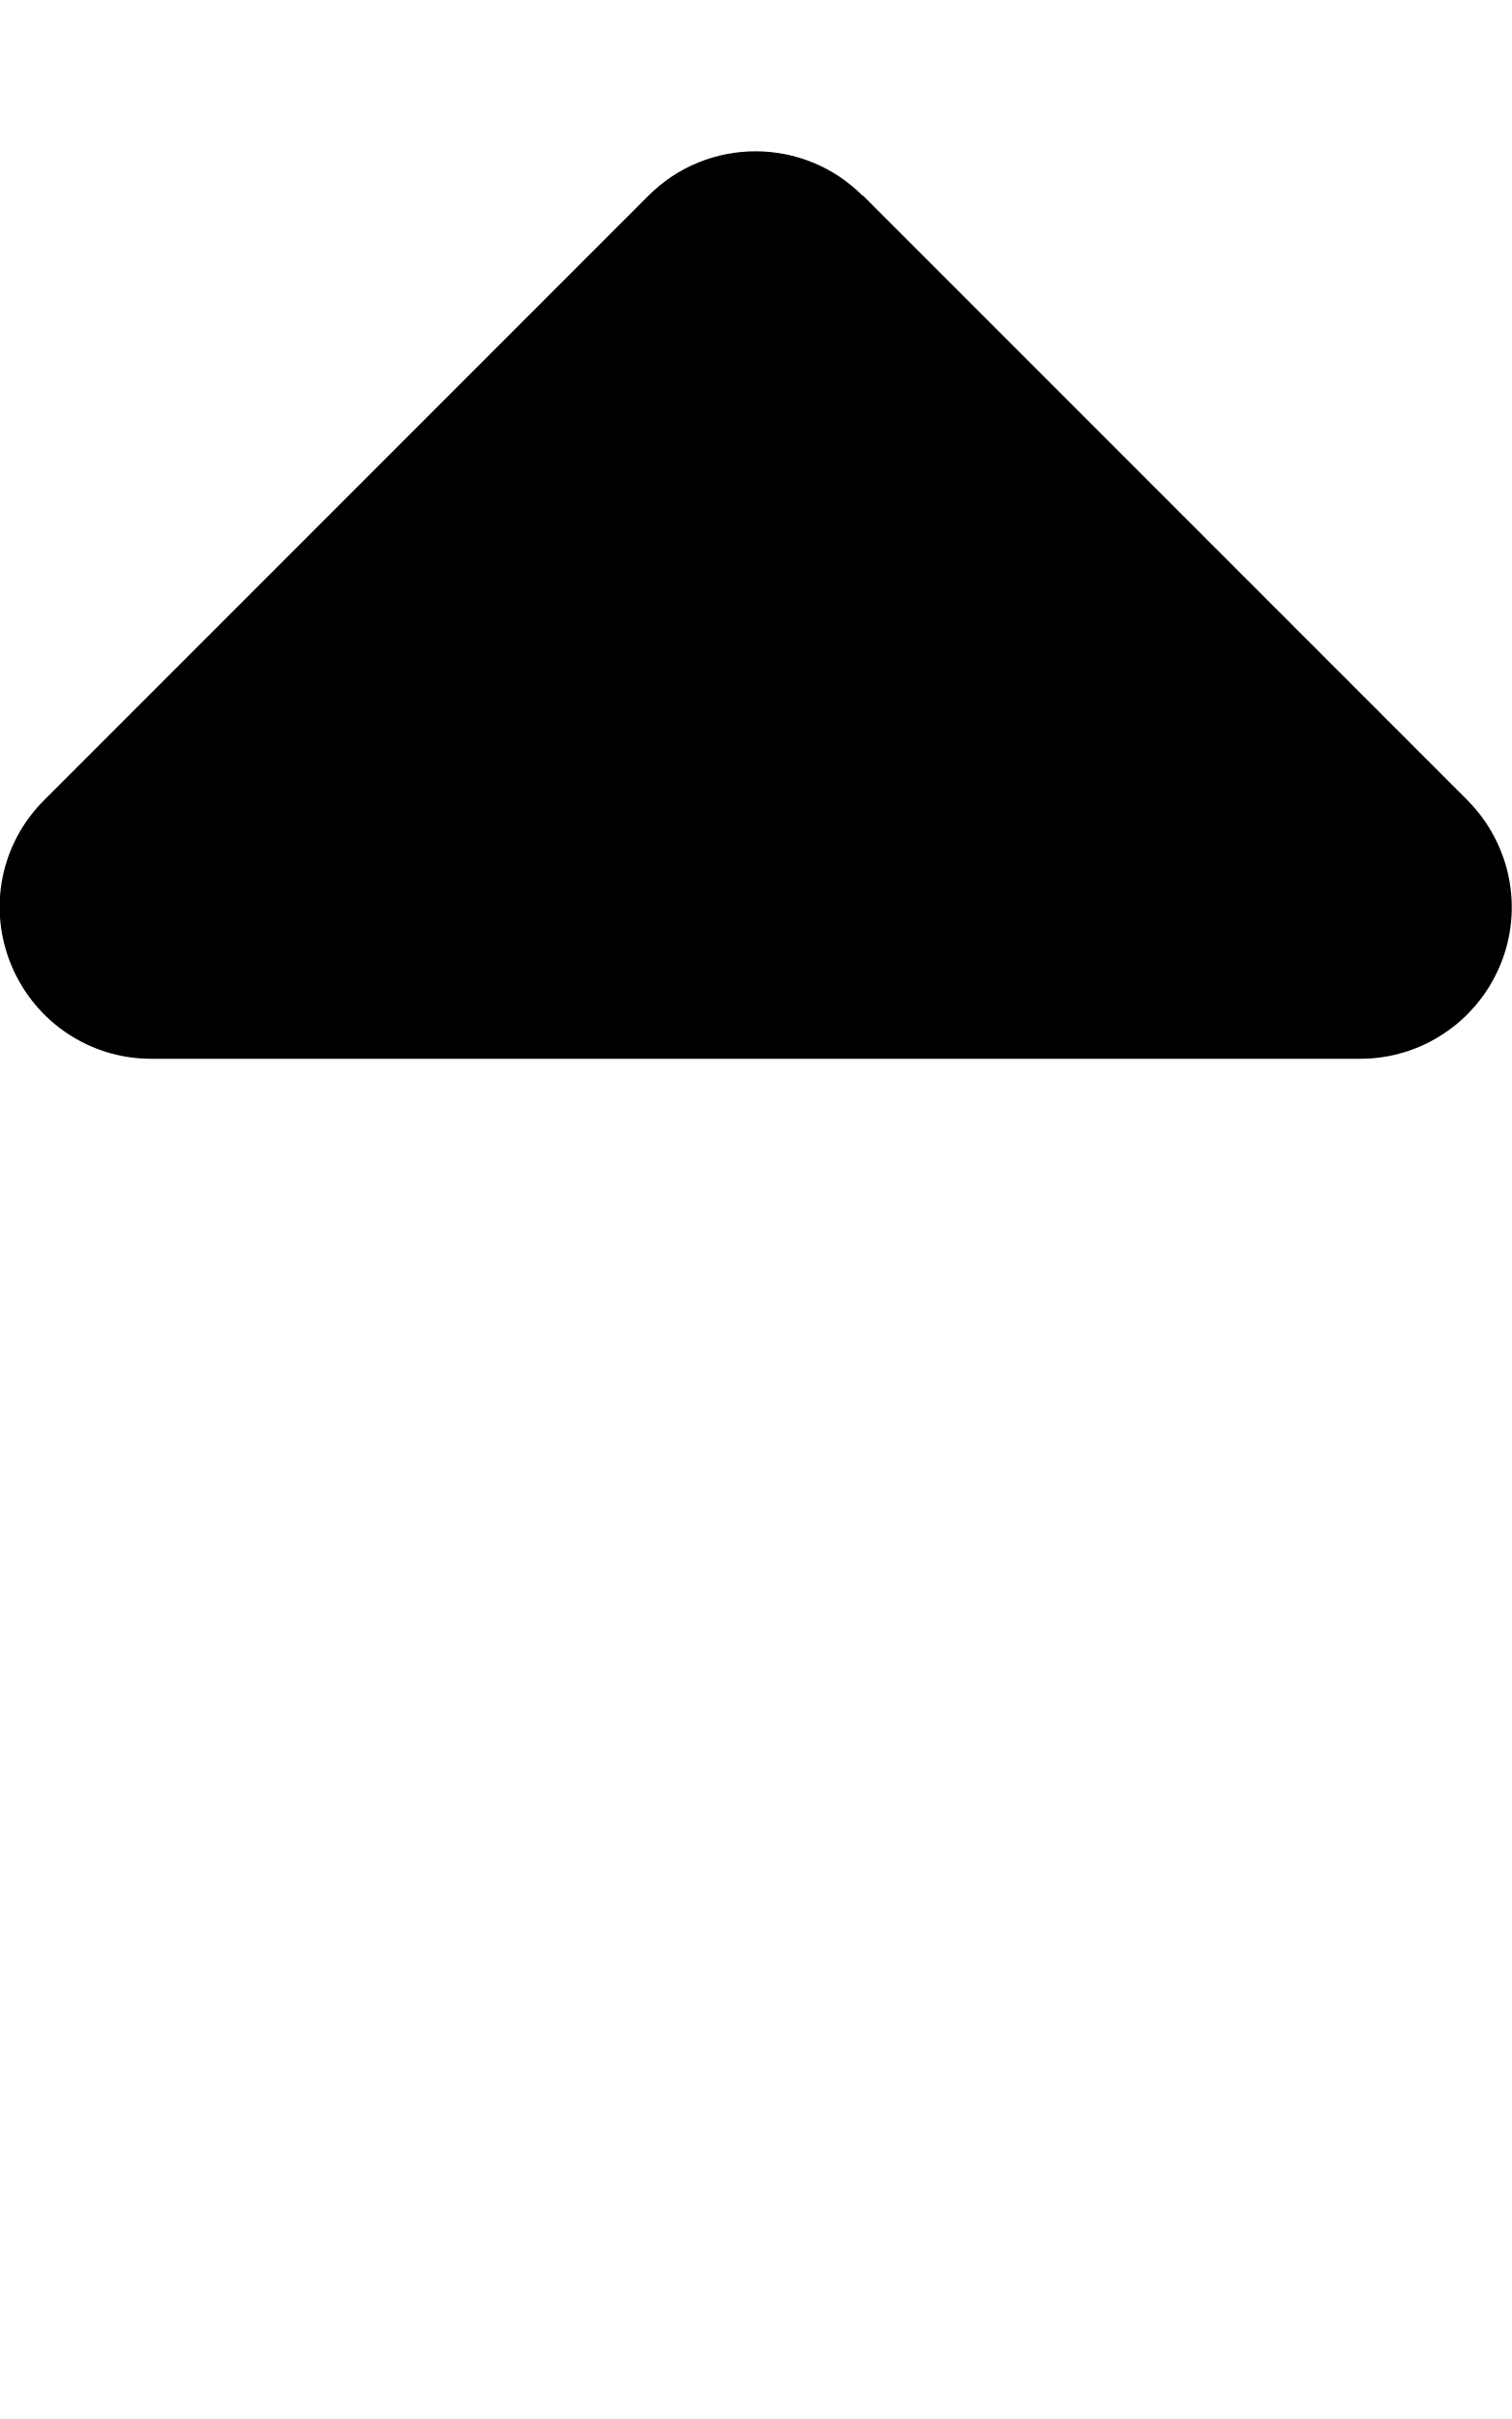
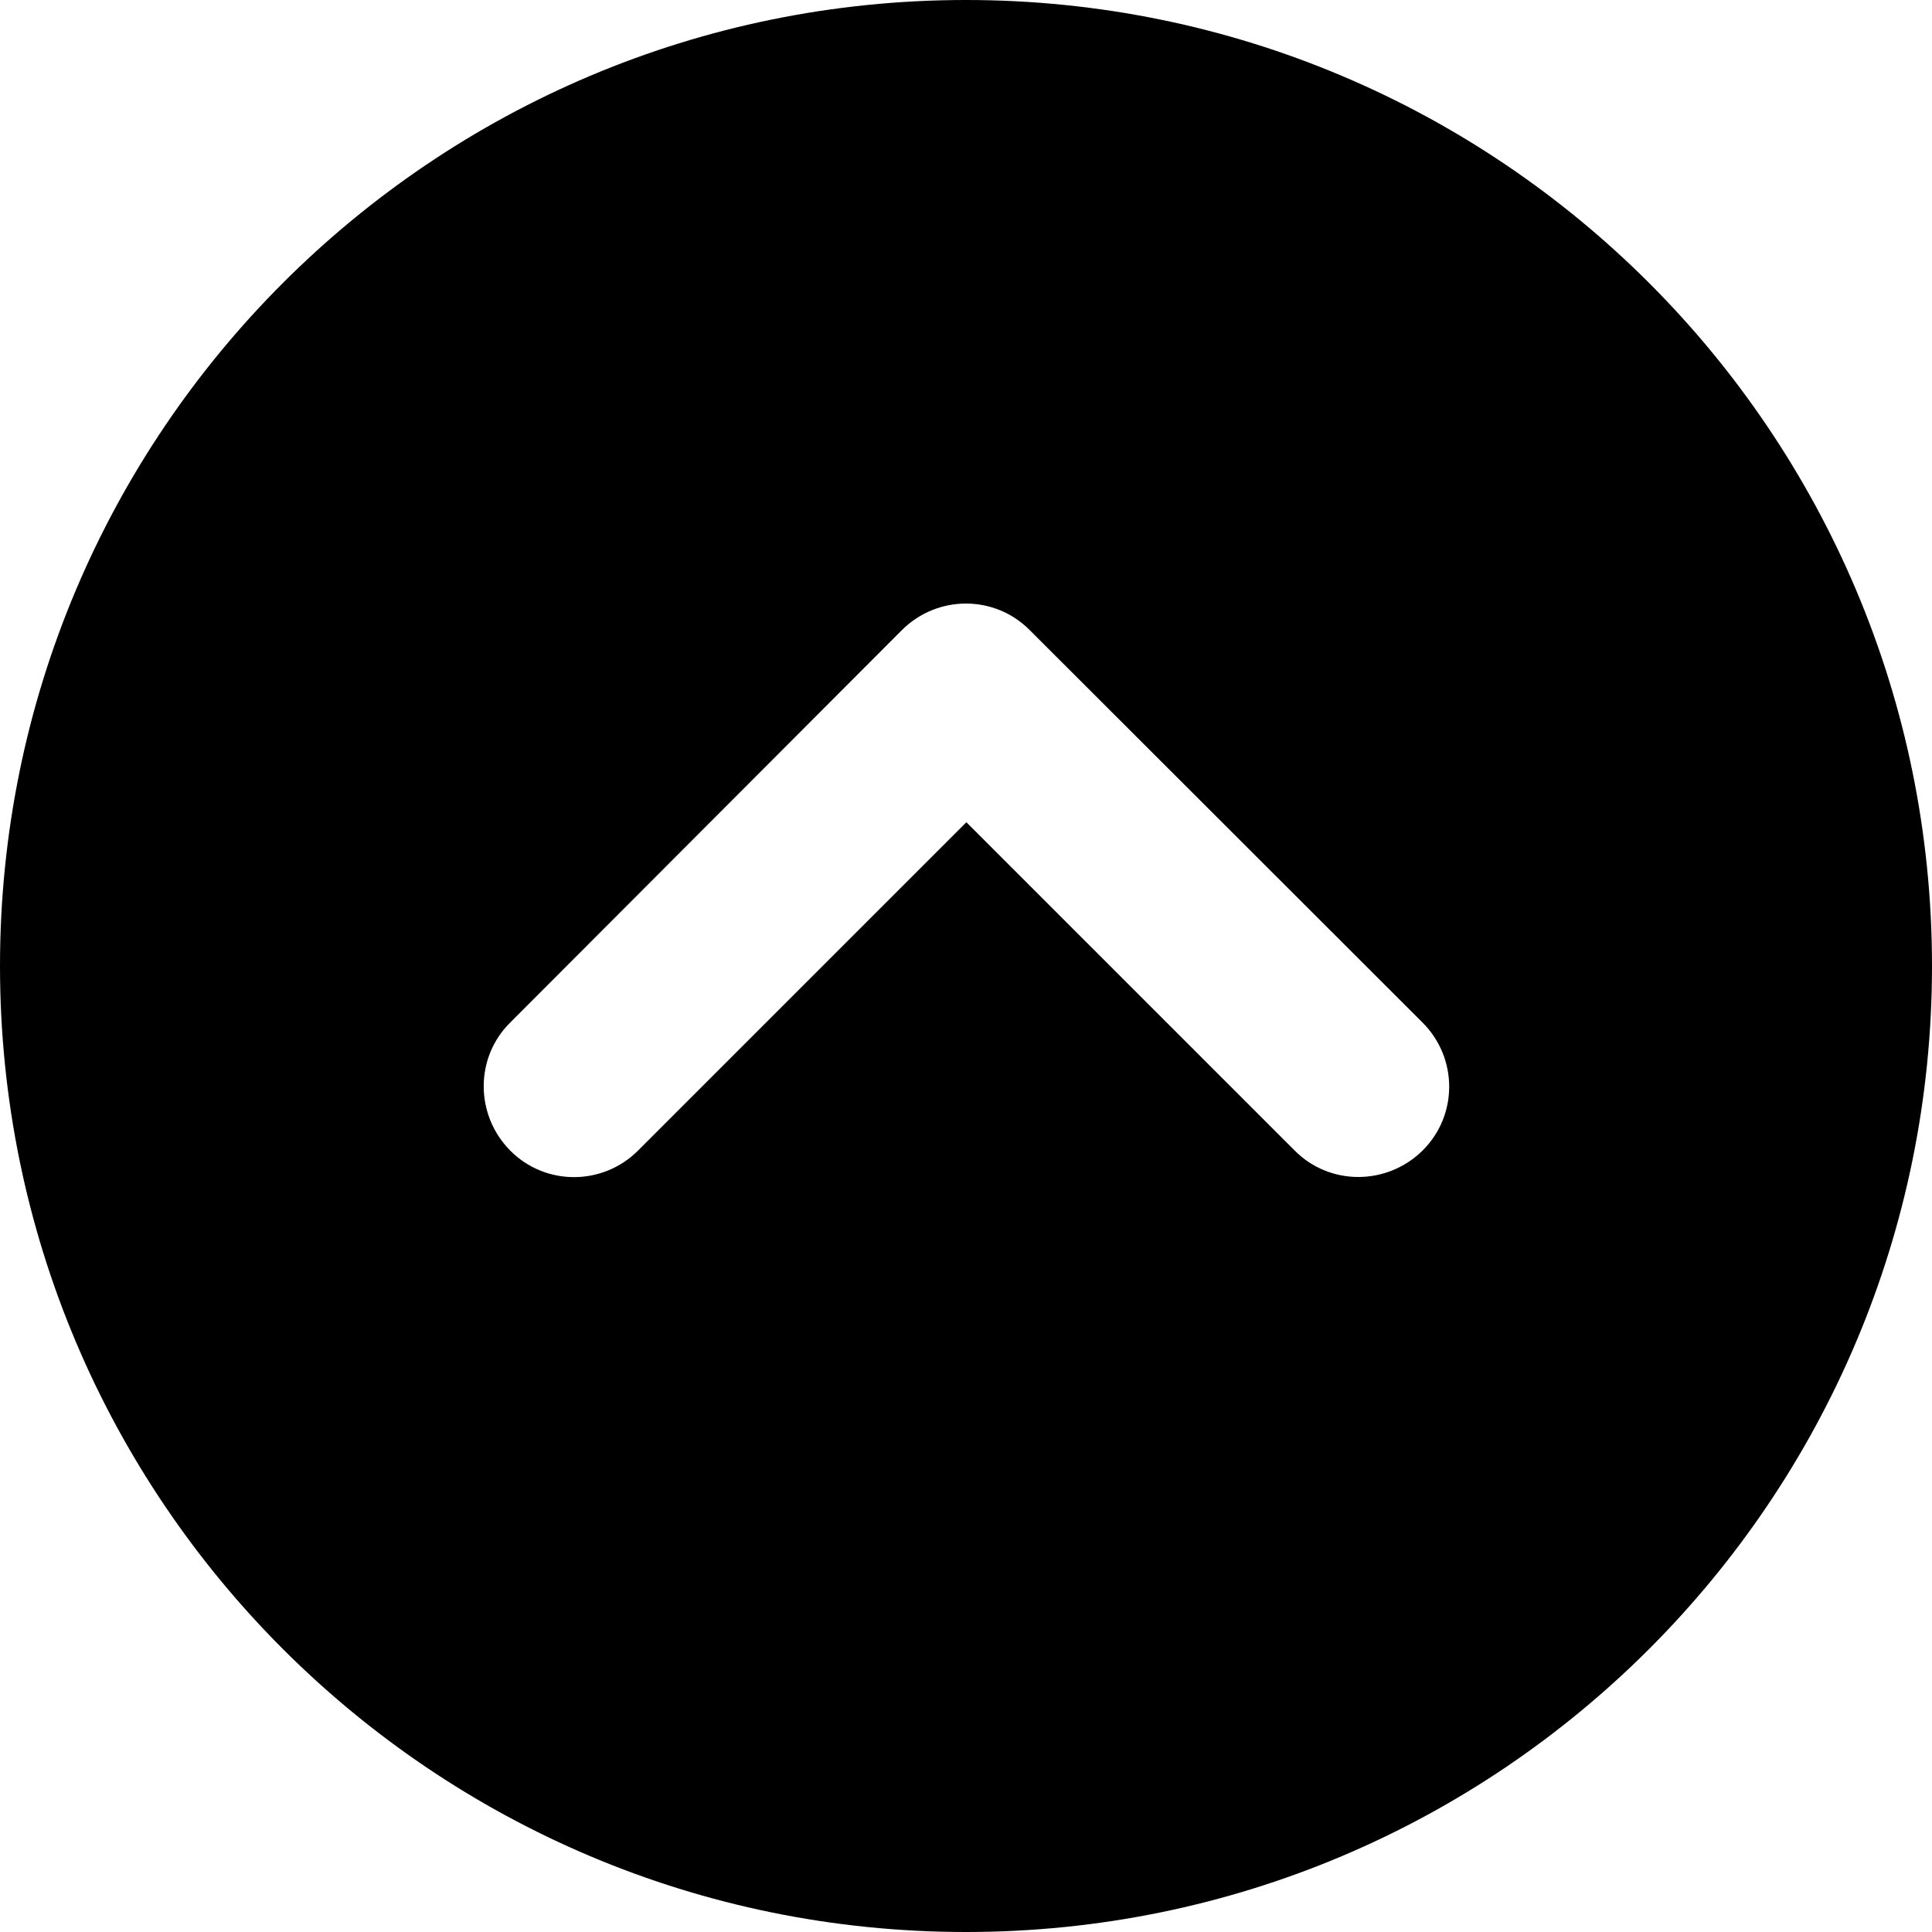
- <svg xmlns="http://www.w3.org/2000/svg" viewBox="0 0 320 512">
-   <path d="M182.6 41.4c-12.5-12.5-32.8-12.5-45.3 0l-128 128c-9.2 9.2-11.9 22.9-6.9 34.9s16.6 19.8 29.6 19.8H288c12.9 0 24.6-7.8 29.6-19.8s2.2-25.7-6.9-34.9l-128-128z" />
+ <svg xmlns="http://www.w3.org/2000/svg" viewBox="0 0 512 512">
+   <path d="M256 512A256 256 0 1 0 256 0a256 256 0 1 0 0 512zM377 271c9.4 9.4 9.4 24.6 0 33.9s-24.6 9.4-33.9 0l-87-87-87 87c-9.4 9.4-24.6 9.4-33.9 0s-9.4-24.6 0-33.9L239 167c9.4-9.4 24.6-9.4 33.9 0L377 271z" />
</svg>
